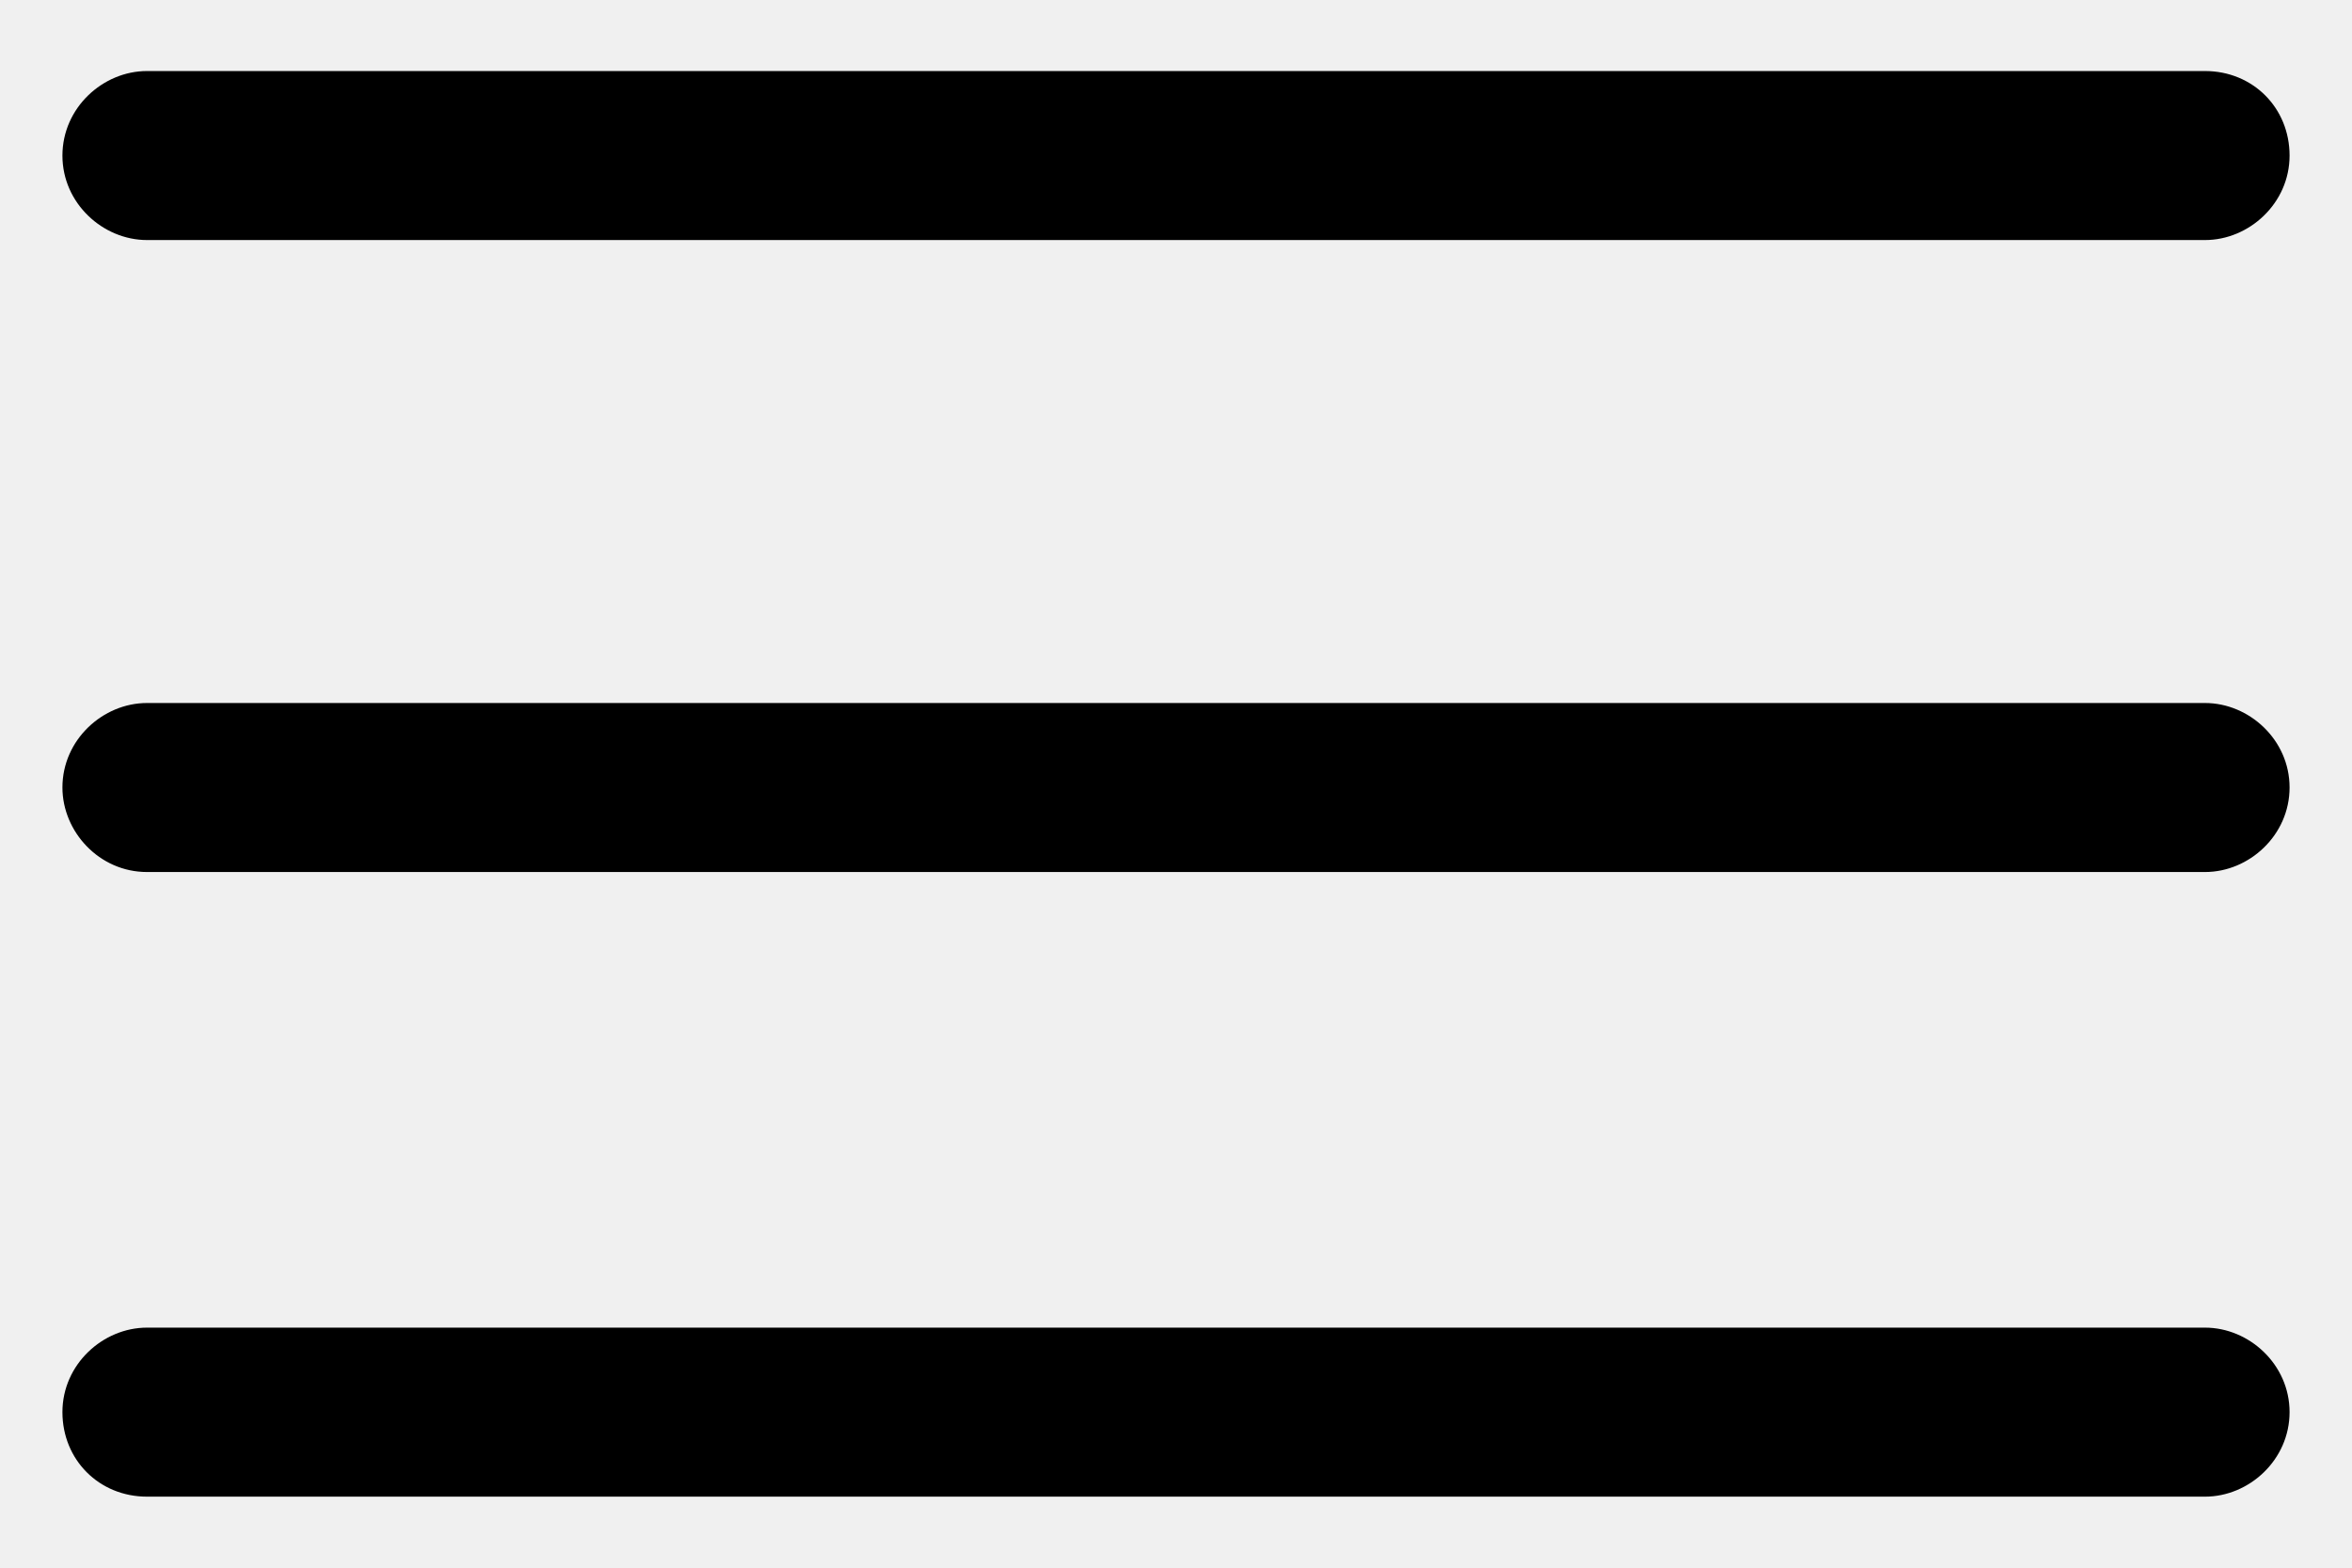
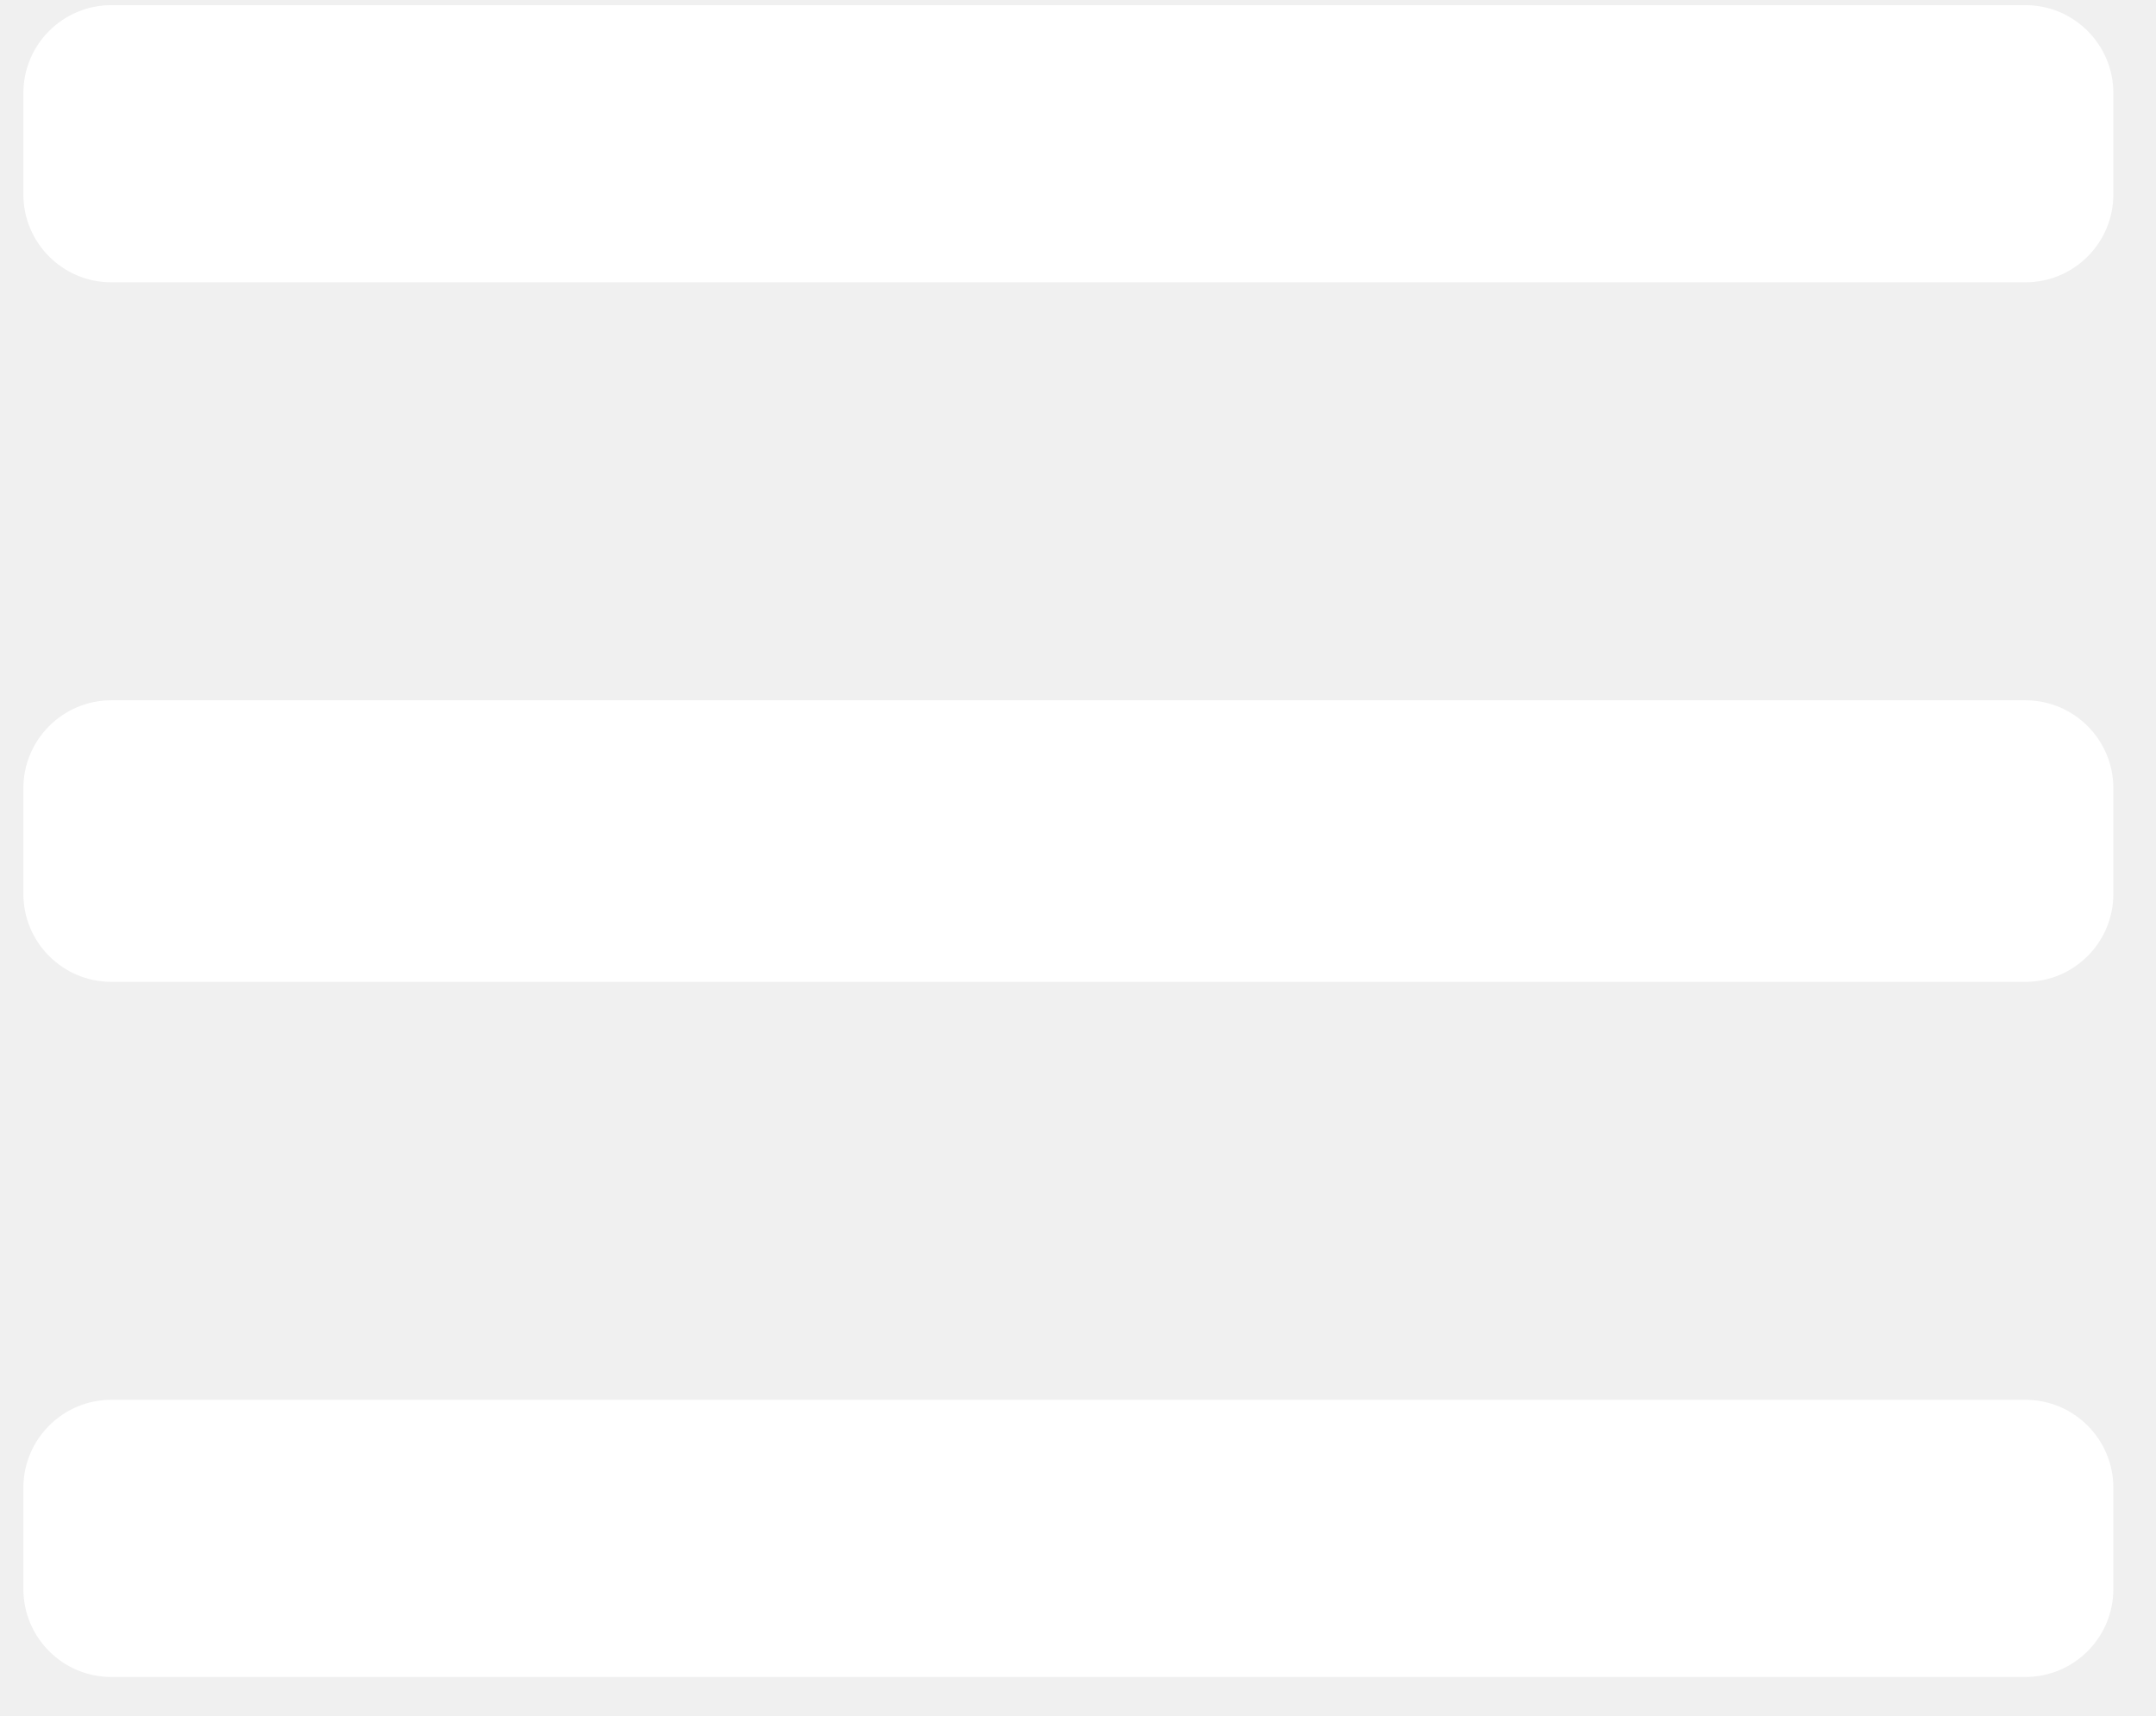
- <svg xmlns="http://www.w3.org/2000/svg" width="24" height="16" viewBox="0 0 24 16" fill="none">
-   <path d="M22.5 7.175H1.5C1.05 7.175 0.637 7.55 0.637 8.037C0.637 8.488 1.012 8.9 1.5 8.9H22.5C22.95 8.9 23.363 8.525 23.363 8.037C23.363 7.55 22.95 7.175 22.5 7.175Z" fill="black" />
-   <path d="M22.5 13.55H1.5C1.05 13.55 0.637 13.925 0.637 14.412C0.637 14.9 1.012 15.275 1.5 15.275H22.5C22.95 15.275 23.363 14.9 23.363 14.412C23.363 13.925 22.95 13.55 22.5 13.55Z" fill="black" />
-   <path d="M1.5 2.45H22.5C22.95 2.45 23.363 2.075 23.363 1.588C23.363 1.1 22.988 0.725 22.5 0.725H1.5C1.05 0.725 0.637 1.1 0.637 1.588C0.637 2.075 1.05 2.45 1.5 2.45Z" fill="black" />
+ <svg xmlns="http://www.w3.org/2000/svg" width="49" height="39" viewBox="0 0 49 39" fill="none">
+   <path d="M0.531 2.117C0.531 1.013 1.427 0.117 2.531 0.117H46.031C47.136 0.117 48.031 1.013 48.031 2.117V4.417C48.031 5.522 47.136 6.417 46.031 6.417H2.531C1.427 6.417 0.531 5.522 0.531 4.417V2.117ZM0.531 17.917C0.531 16.813 1.427 15.917 2.531 15.917H46.031C47.136 15.917 48.031 16.813 48.031 17.917V20.317C48.031 21.422 47.136 22.317 46.031 22.317H2.531C1.427 22.317 0.531 21.422 0.531 20.317V17.917ZM0.531 33.817C0.531 32.713 1.427 31.817 2.531 31.817H46.031C47.136 31.817 48.031 32.713 48.031 33.817V36.117C48.031 37.222 47.136 38.117 46.031 38.117H2.531C1.427 38.117 0.531 37.222 0.531 36.117V33.817Z" fill="white" />
</svg>
